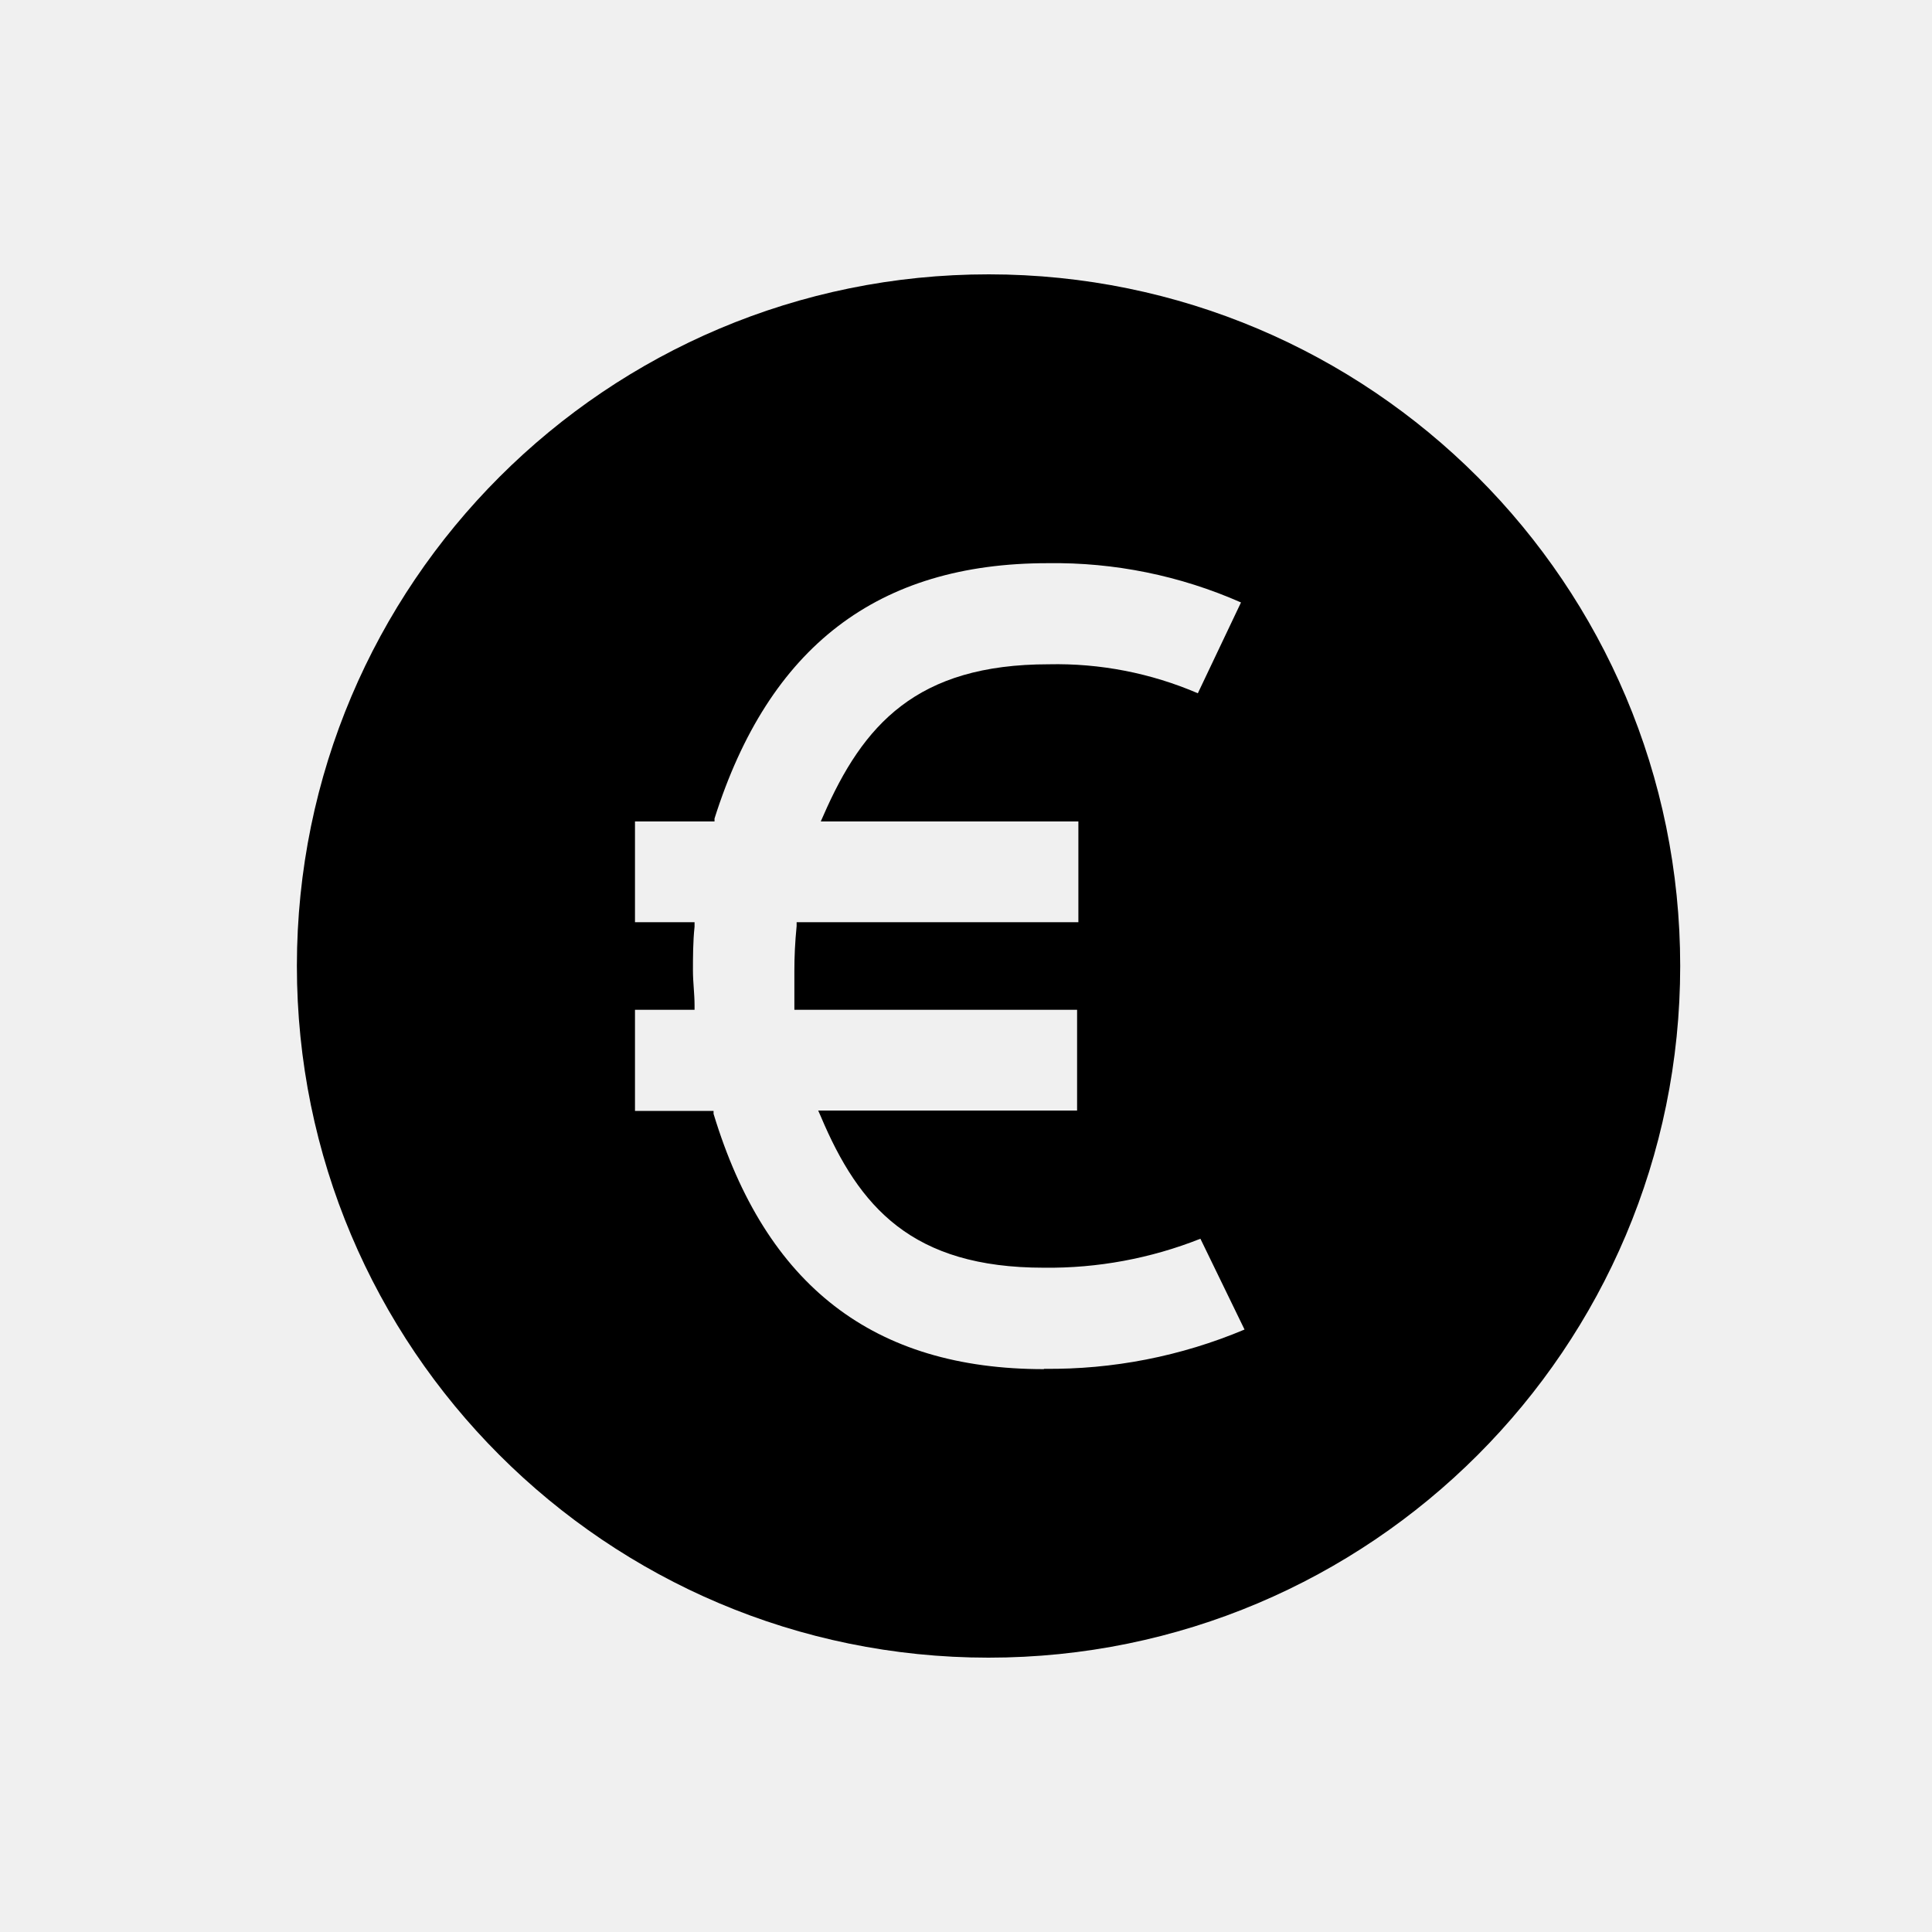
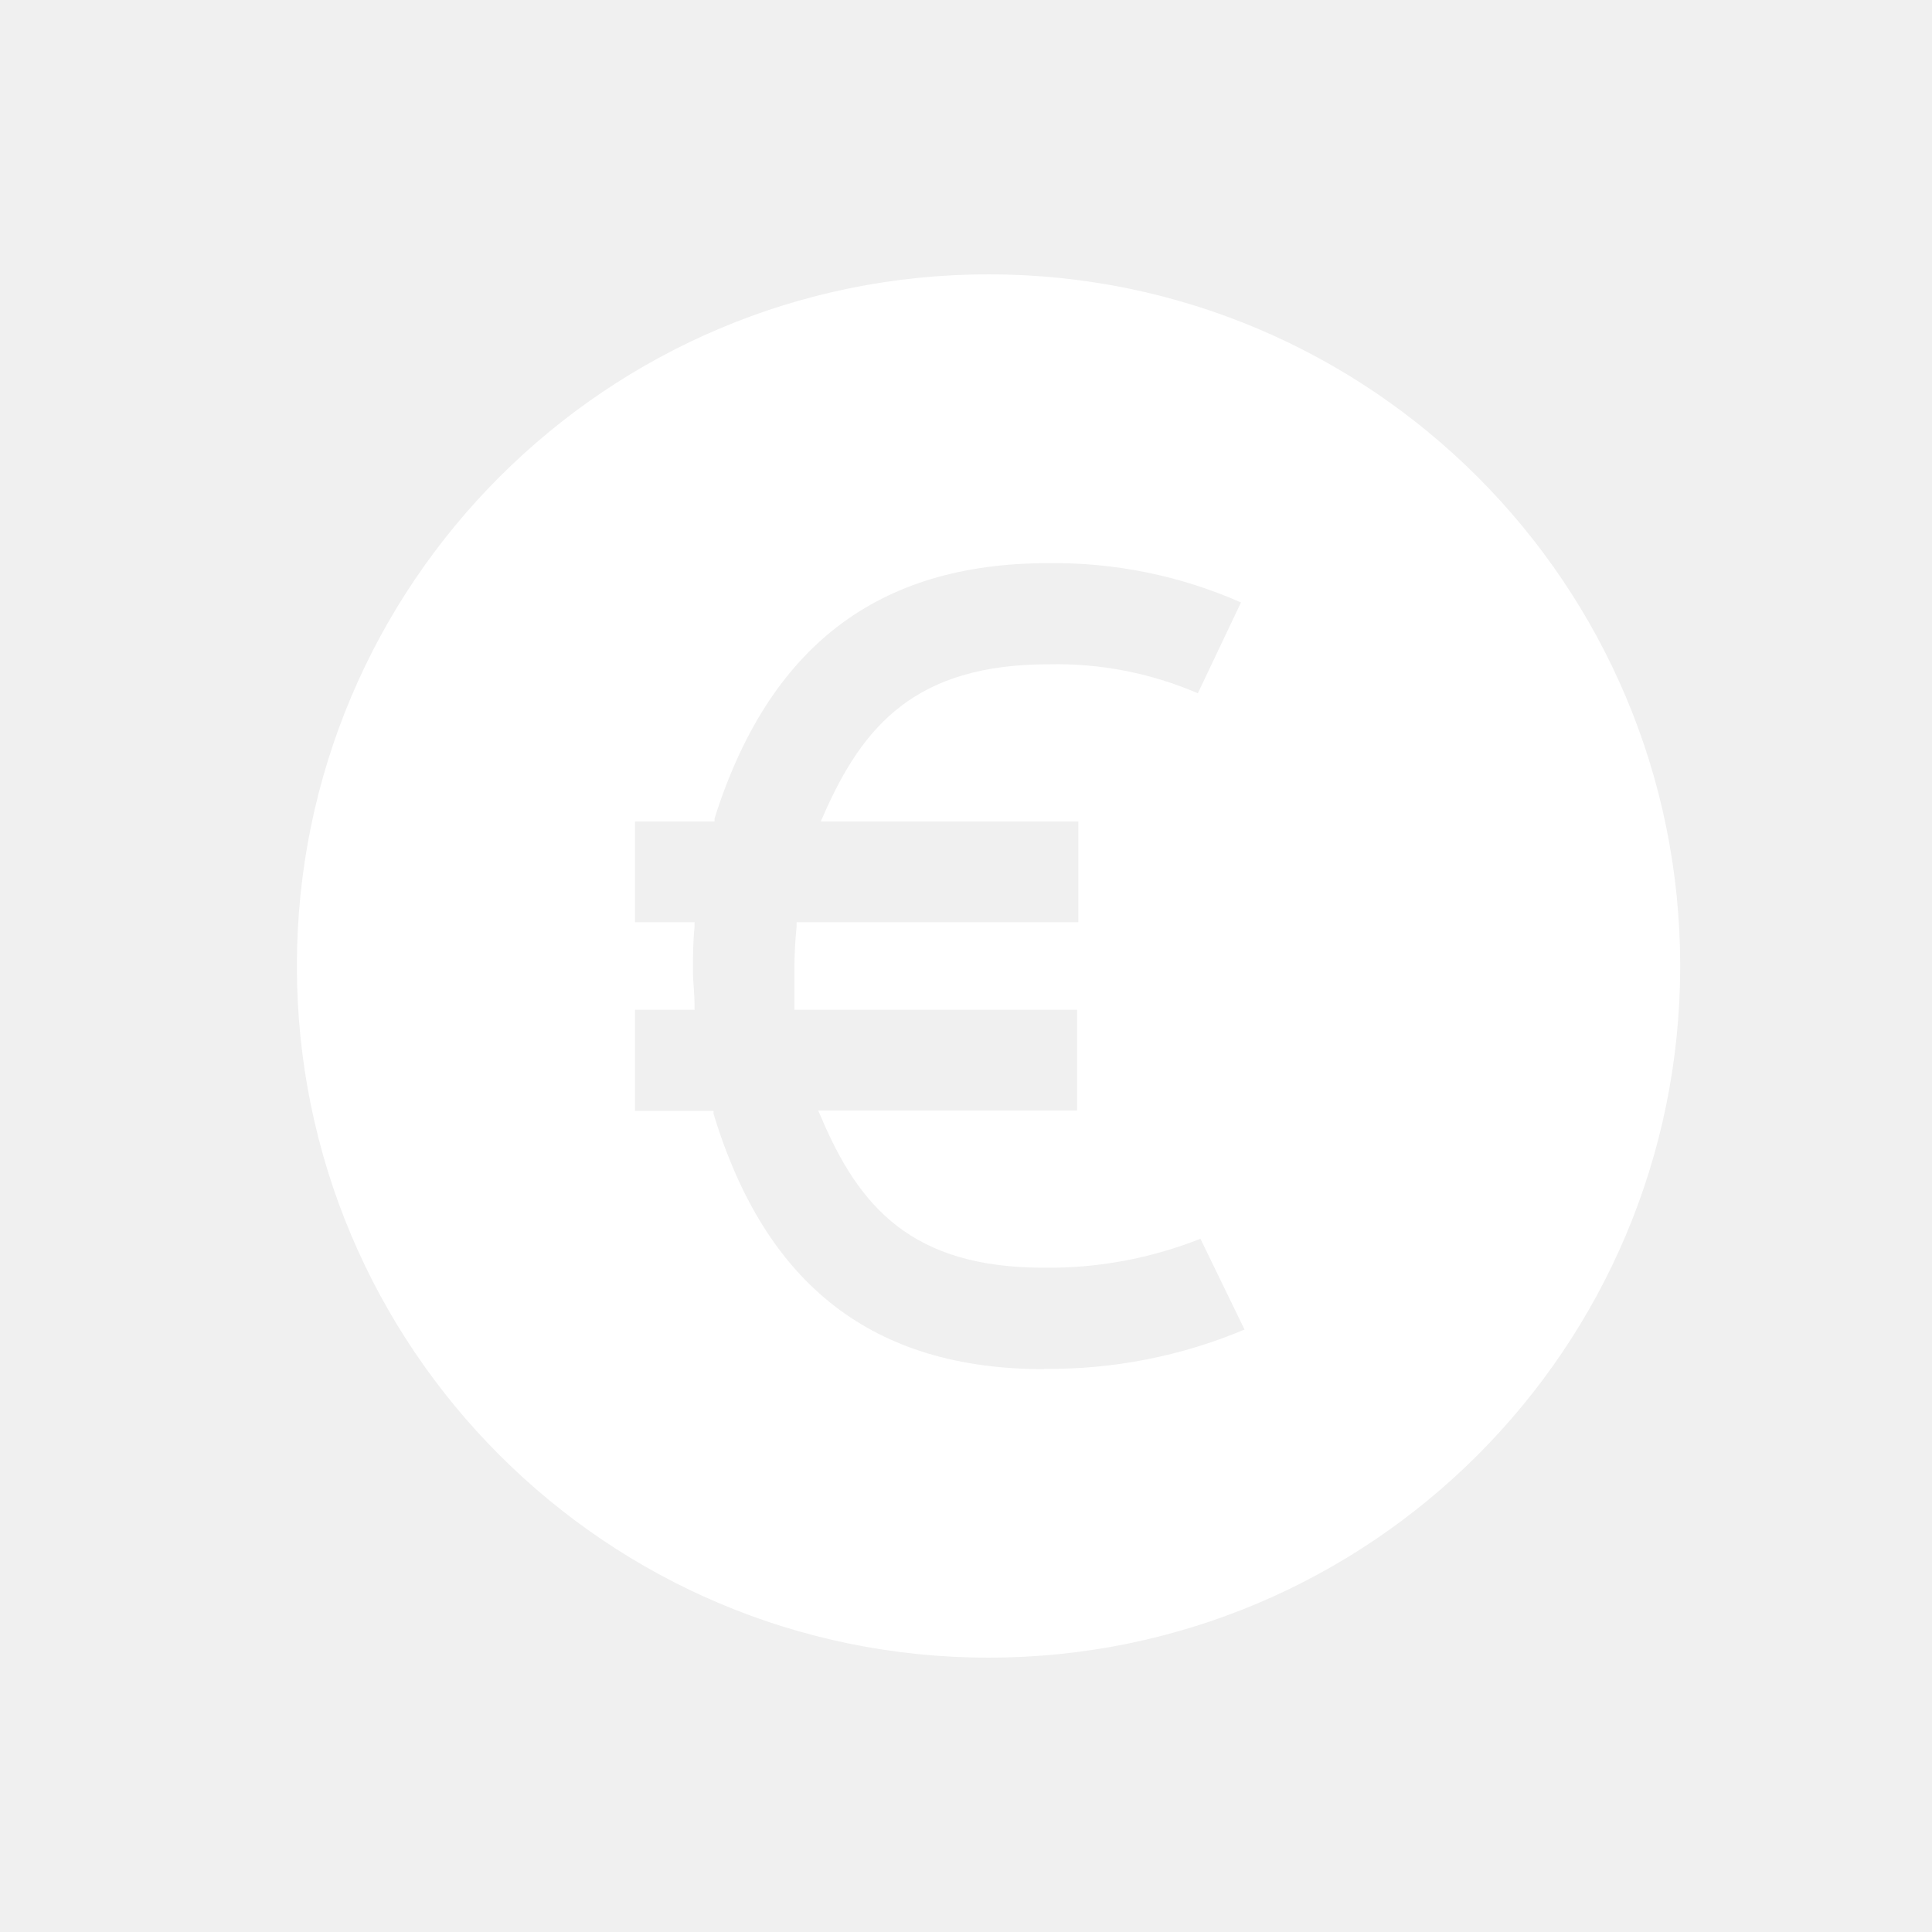
<svg xmlns="http://www.w3.org/2000/svg" data-name="Ebene 1" viewBox="0 0 60 60" class="icon">
-   <path d="M30.71 8.52A21.48 21.48 0 1 0 52.18 30 21.48 21.48 0 0 0 30.71 8.52zm1.71 34c-5.29 0-8.64-2.59-10.26-7.93v-.09h-2.44v-3.14h1.85v-.14c0-.36-.05-.71-.05-1.08s0-.9.05-1.36v-.14h-1.85v-3.13h2.47v-.09c1.69-5.34 5.07-7.93 10.35-7.93a14.34 14.34 0 0 1 6 1.22l-1.34 2.82a11.11 11.11 0 0 0-4.63-.9c-4.11 0-5.77 1.88-7 4.7l-.08.18h8v3.13h-8.75v.12c-.05.51-.07.95-.07 1.38v1.22h8.78v3.13h-8.04l.08.18c1.19 2.82 2.83 4.7 6.93 4.7a12.77 12.77 0 0 0 4.86-.9l1.37 2.82a15.58 15.58 0 0 1-6.23 1.22z" />
+   <path d="M30.71 8.52A21.48 21.48 0 1 0 52.18 30 21.48 21.48 0 0 0 30.71 8.52zm1.71 34c-5.29 0-8.64-2.59-10.26-7.93v-.09h-2.44v-3.14h1.85v-.14c0-.36-.05-.71-.05-1.08s0-.9.05-1.36v-.14h-1.85v-3.13h2.47v-.09c1.69-5.34 5.07-7.93 10.35-7.93a14.34 14.34 0 0 1 6 1.22l-1.34 2.82a11.11 11.11 0 0 0-4.63-.9c-4.11 0-5.77 1.88-7 4.7l-.08.18h8v3.13h-8.75v.12c-.05.51-.07.95-.07 1.38v1.22h8.78v3.13h-8.04l.08.18c1.19 2.82 2.83 4.7 6.93 4.7a12.77 12.77 0 0 0 4.86-.9l1.37 2.82a15.58 15.58 0 0 1-6.23 1.22z" fill="#fff" />
</svg>
